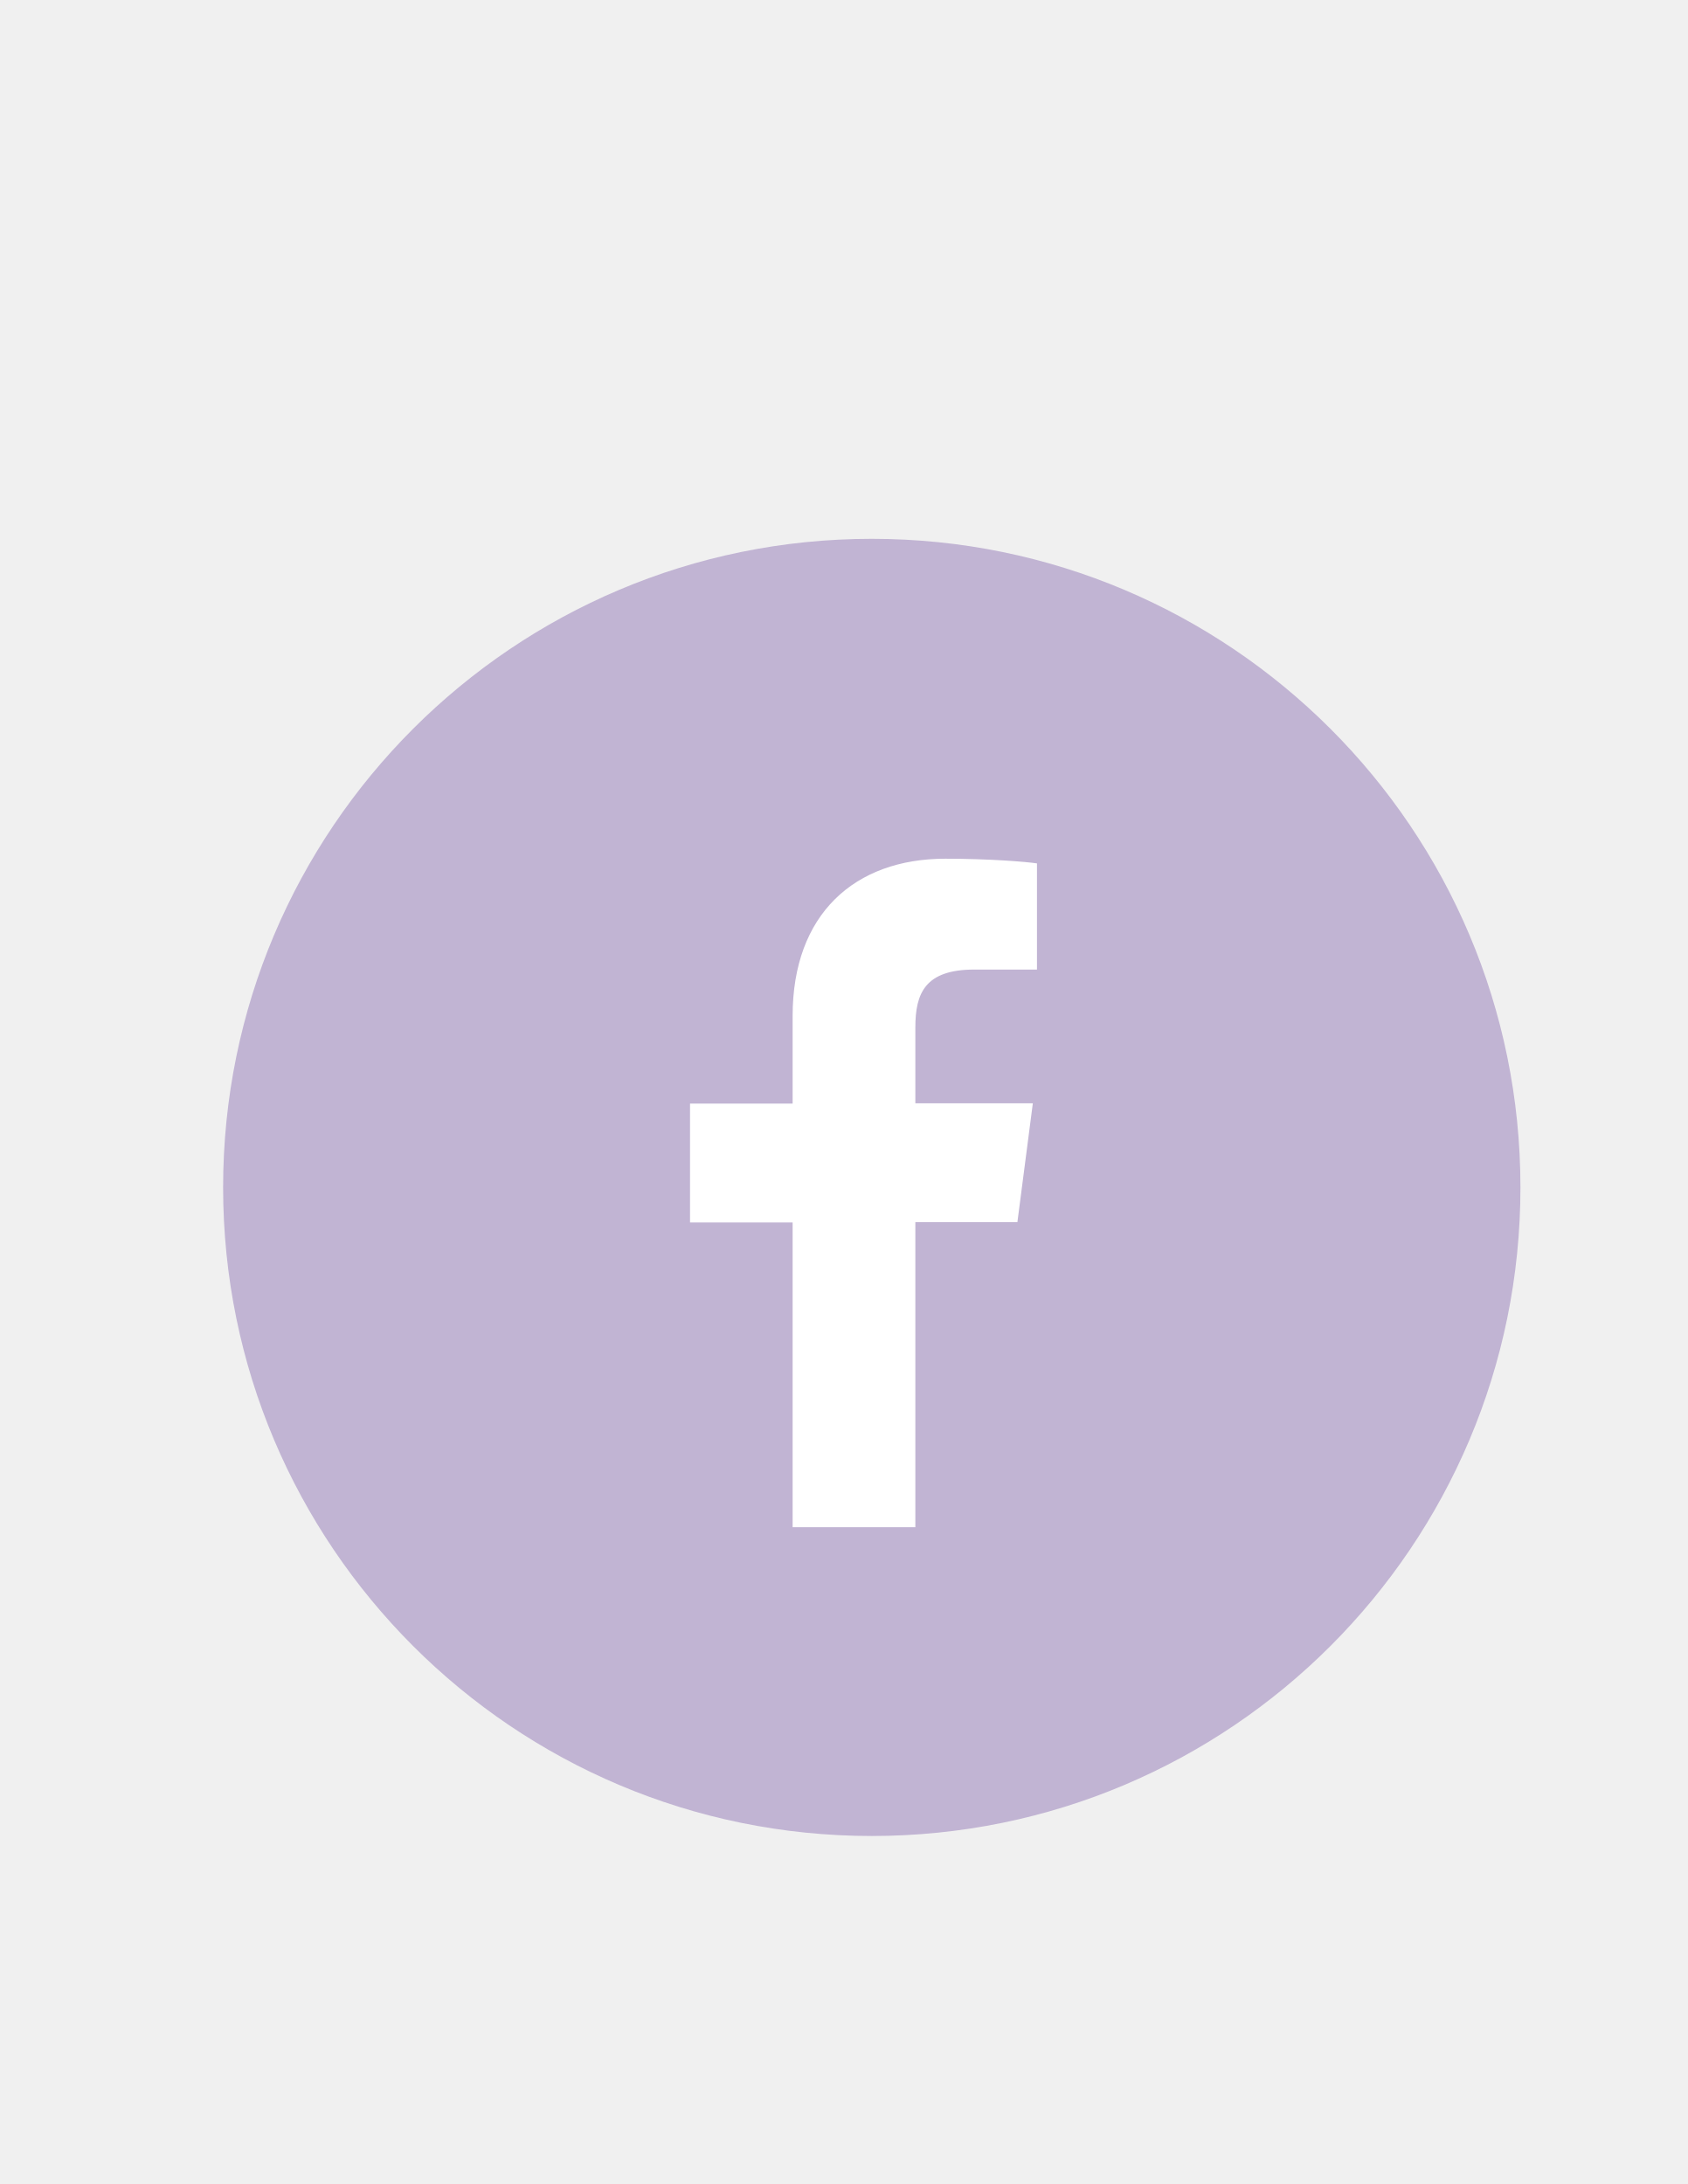
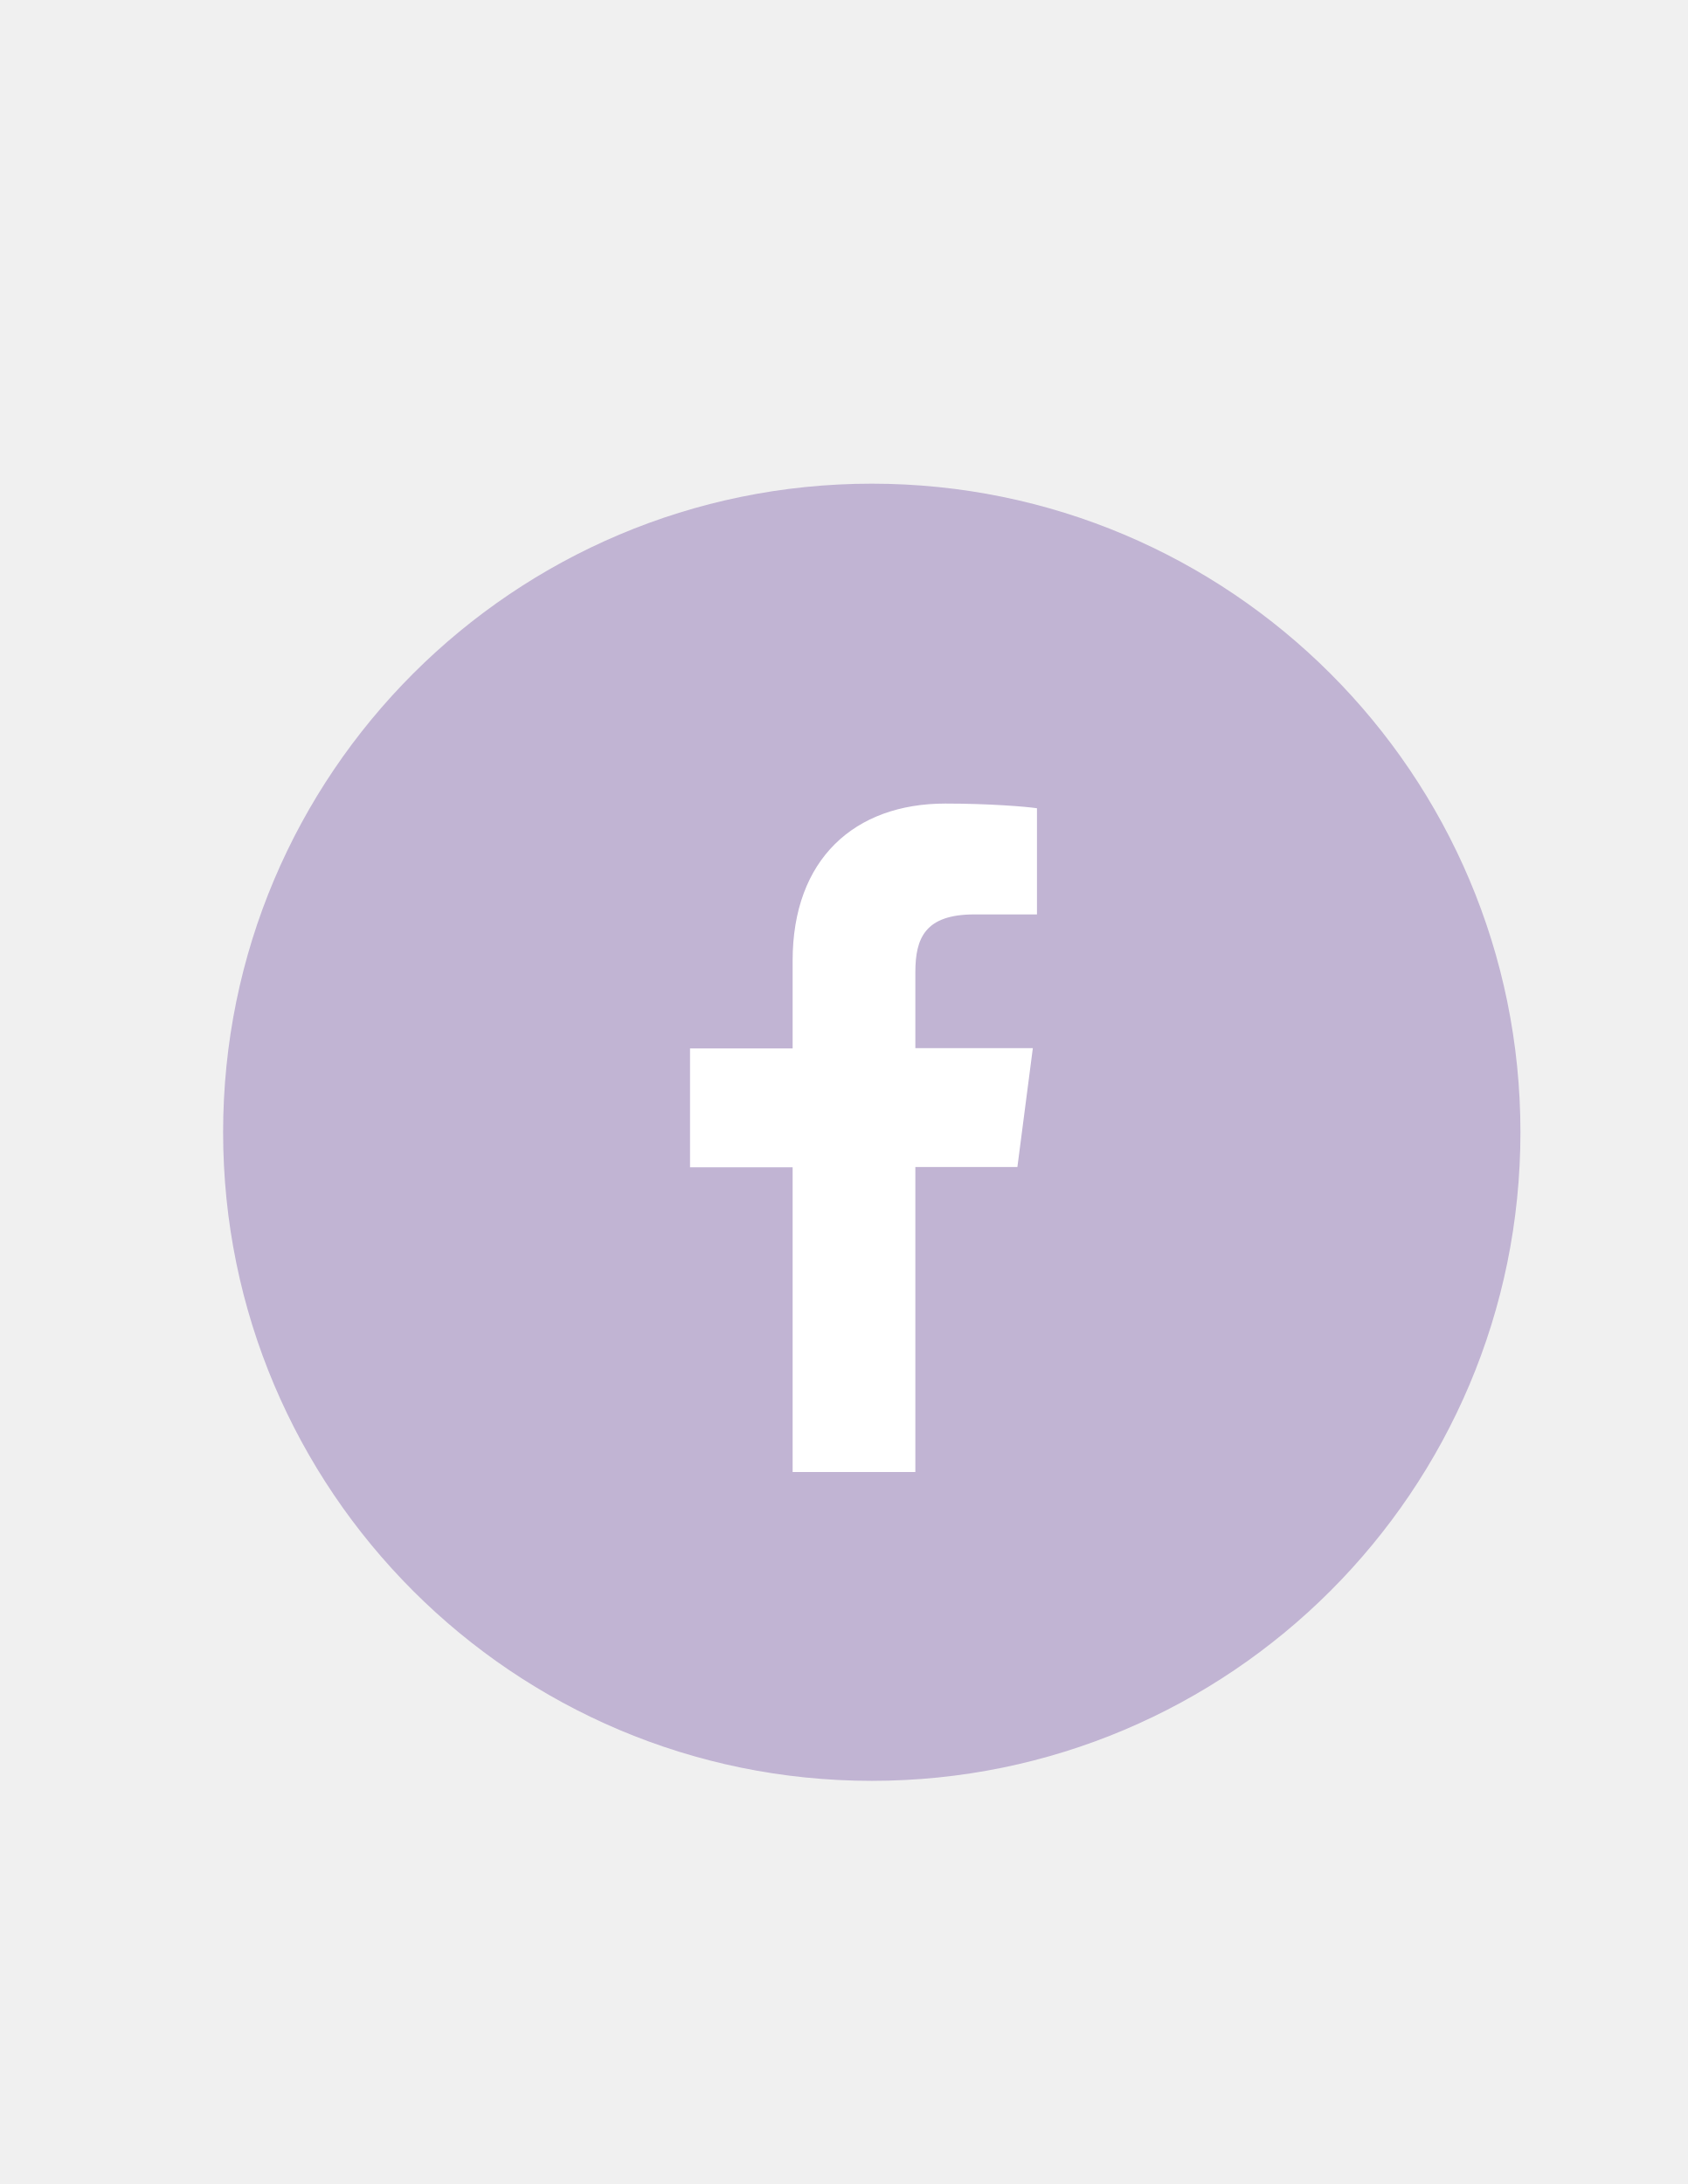
<svg xmlns="http://www.w3.org/2000/svg" version="1.1" id="Layer_1" x="0px" y="0px" viewBox="0 0 612 792" enable-background="new 0 0 612 792" xml:space="preserve">
  <g id="Layer_2" display="none">
    <rect x="-50.6" y="310" display="inline" fill="none" stroke="#000000" stroke-width="0.326" stroke-miterlimit="10" width="2665.5" height="199.8" />
  </g>
  <g id="Layer_1_2_">
-     <circle fill="#C1B4D3" cx="316.1" cy="430.6" r="235.2" />
-     <path fill="#FFFFFF" d="M368.9,443.2l5.6-43.1h-42.6v-27.5c0-12.4,3.5-21,21.4-21H376v-38.5c-3.9-0.6-17.5-1.7-33.2-1.7   c-32.9,0-55.4,20.1-55.4,57v31.8h-37.2v43.1h37.2v110.5h44.5V443.2H368.9z" />
+     <circle fill="#C1B4D3" cx="316.1" cy="410.6" r="235.2" />
+     <path fill="#FFFFFF" d="M368.9,423.2l5.6-43.1h-42.6v-27.5c0-12.4,3.5-21,21.4-21H376v-38.5c-3.9-0.6-17.5-1.7-33.2-1.7   c-32.9,0-55.4,20.1-55.4,57v31.8h-37.2v43.1h37.2v110.5h44.5V423.2H368.9z" />
  </g>
</svg>
